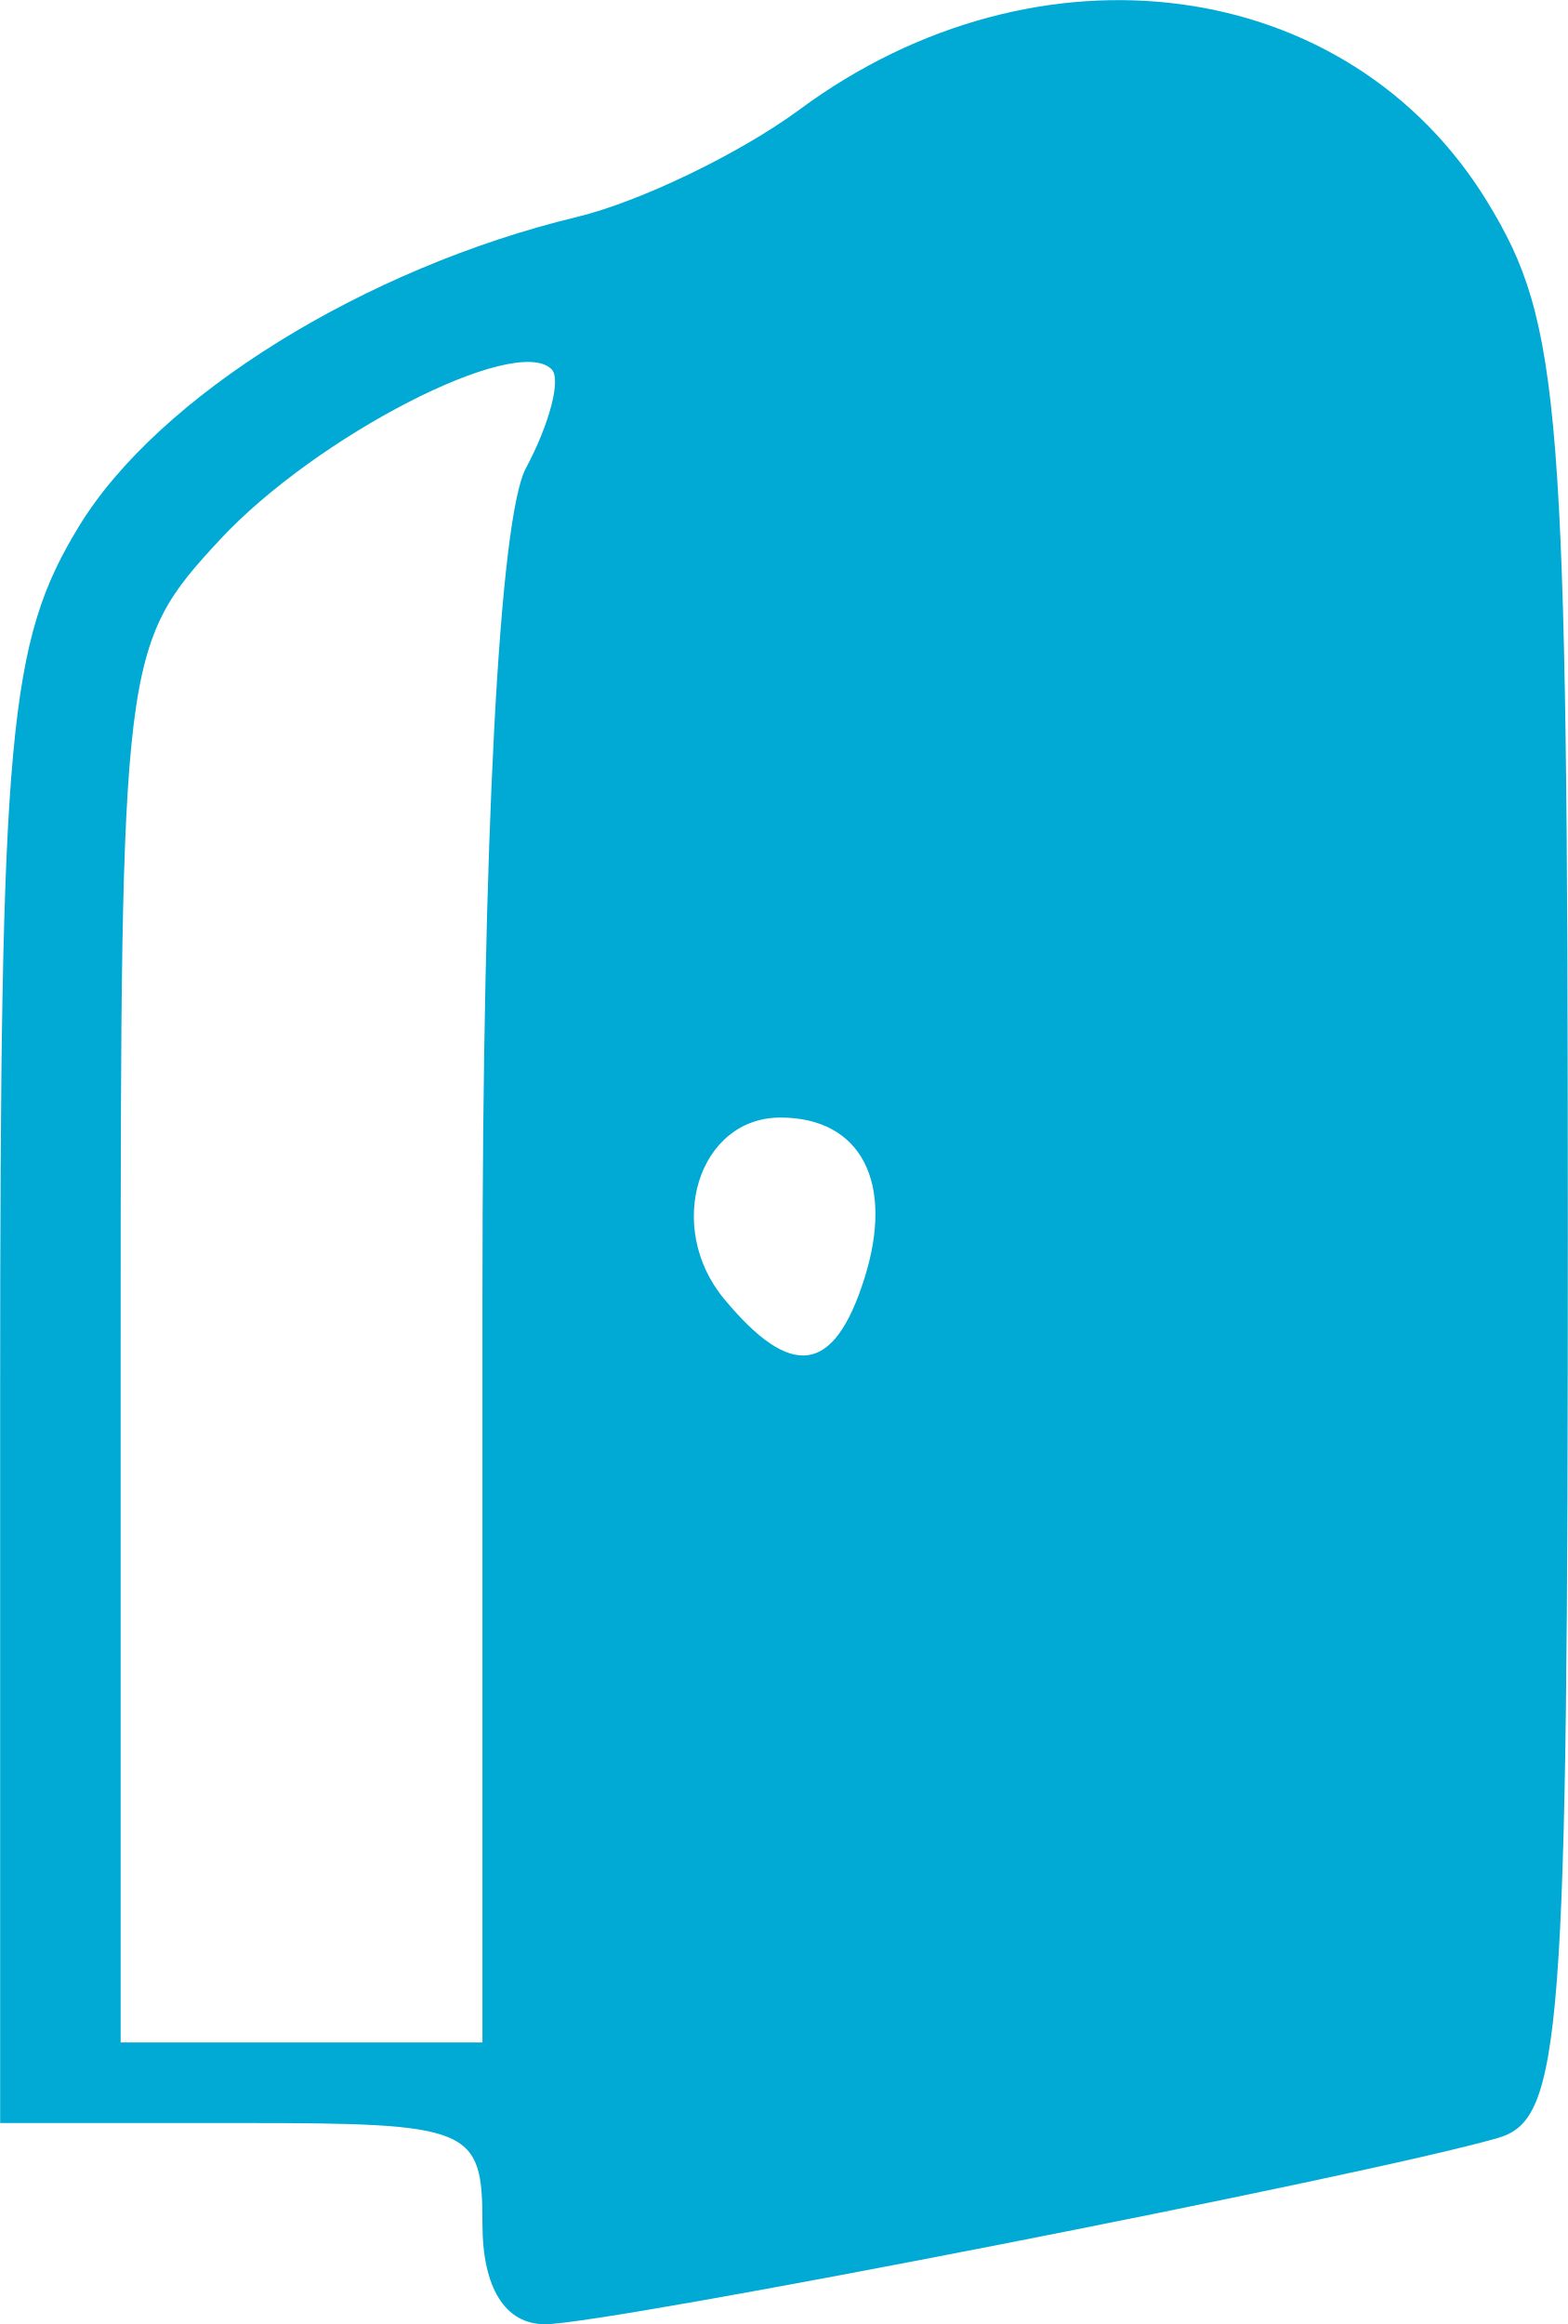
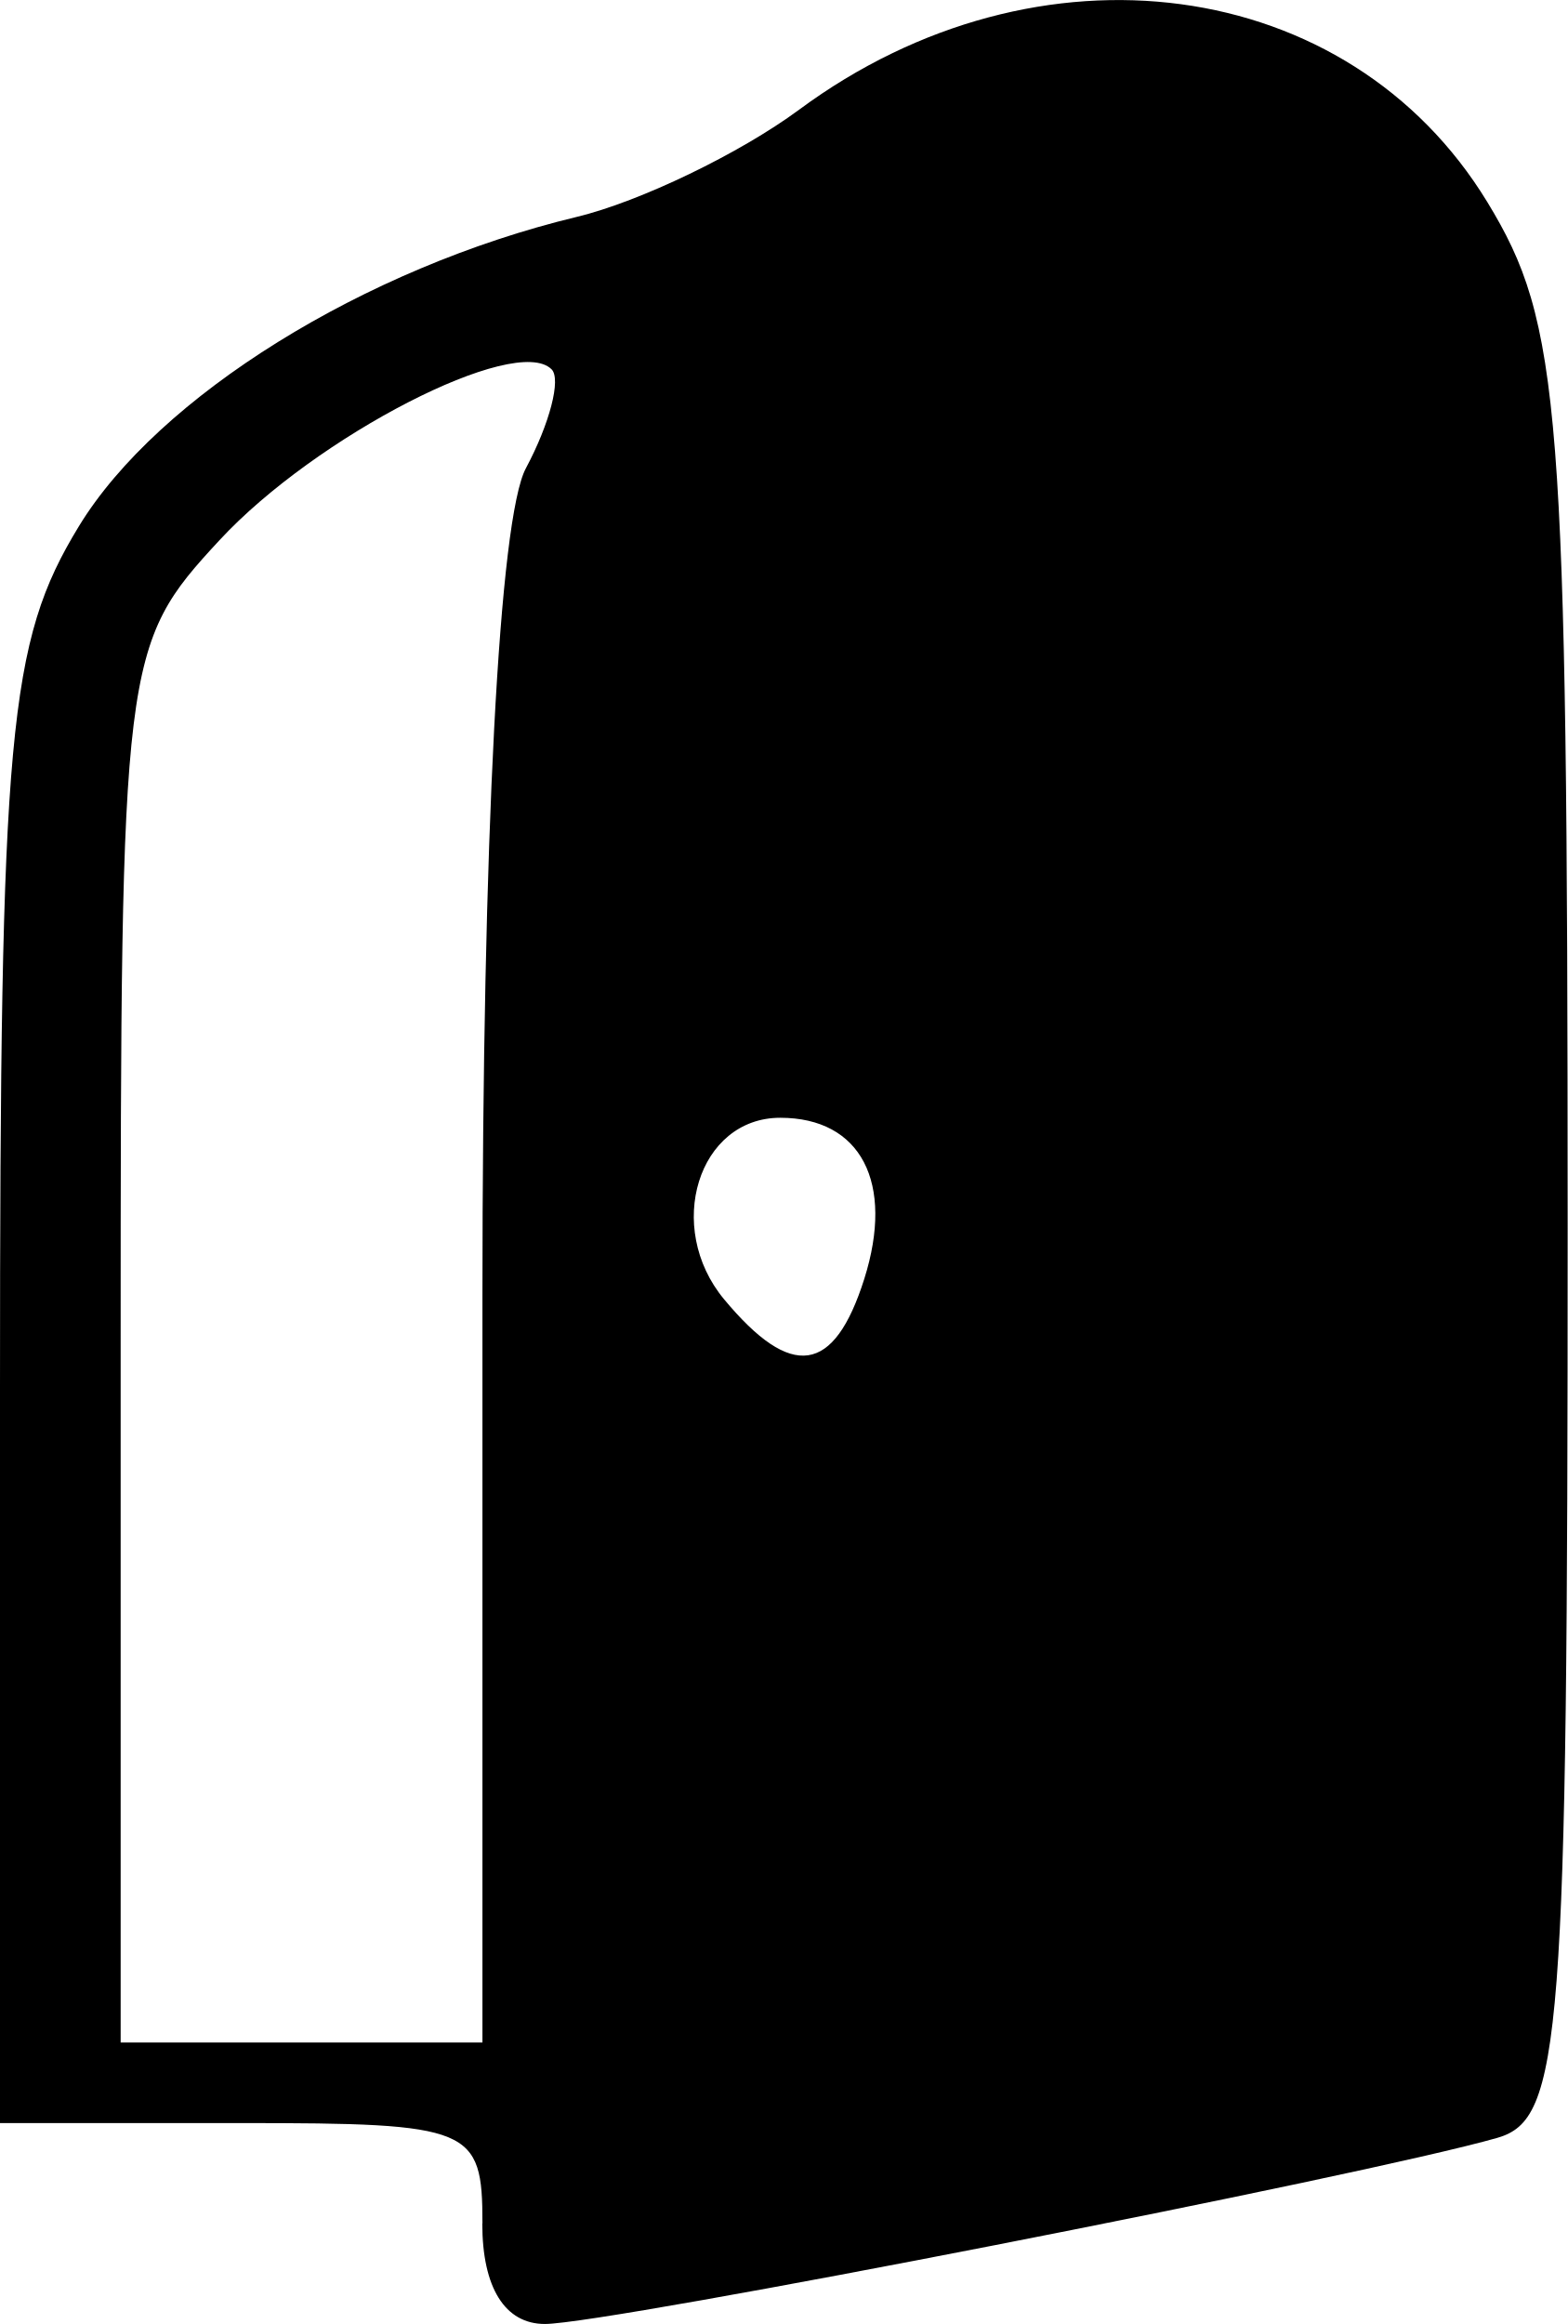
- <svg xmlns="http://www.w3.org/2000/svg" width="10.317mm" height="15.292mm" version="1.1" viewBox="0 0 10.317 15.292">
-   <g transform="translate(-12.435 .26458)">
-     <path d="m15.61 14.366c0-0.632-0.071-0.661-1.587-0.661h-1.587v-4.829c0-4.327 0.055-4.917 0.519-5.678 0.521-0.855 1.881-1.699 3.277-2.035 0.415-0.1 1.073-0.418 1.464-0.706 1.573-1.163 3.615-0.889 4.528 0.608 0.486 0.797 0.528 1.336 0.529 6.736 0 5.363-0.039 5.881-0.462 6.003-0.872 0.251-5.856 1.225-6.269 1.225-0.263 0-0.412-0.239-0.412-0.661zm0-6.103c0-3.014 0.111-5.119 0.286-5.447 0.157-0.294 0.233-0.587 0.169-0.651-0.236-0.236-1.552 0.441-2.185 1.124-0.64 0.691-0.651 0.782-0.651 5.294v4.592h2.381zm2.513-0.113c0.201-0.633-0.021-1.061-0.552-1.061-0.541 0-0.764 0.72-0.37 1.194 0.444 0.535 0.723 0.494 0.922-0.133z" style="fill:#00aad4;stroke-width:.265" />
-   </g>
+ <svg xmlns="http://www.w3.org/2000/svg" width="38.993" height="57.797" viewBox="0 0 10.317 15.292">
+   <path d="M3.175 14.63c0-.631-.07-.66-1.588-.66H0V9.14c0-4.326.055-4.916.519-5.677.521-.855 1.88-1.7 3.277-2.036.415-.1 1.073-.417 1.464-.706 1.573-1.163 3.615-.889 4.528.608.485.797.528 1.336.529 6.735 0 5.363-.04 5.881-.462 6.003-.872.25-5.856 1.225-6.269 1.225-.263 0-.412-.239-.412-.661zm0-6.102c0-3.014.11-5.119.286-5.447.157-.294.233-.587.169-.651-.236-.236-1.552.44-2.185 1.124-.64.69-.651.782-.651 5.294v4.592h2.381zm2.513-.113c.2-.633-.022-1.06-.553-1.06-.54 0-.763.72-.37 1.194.444.534.724.494.923-.134" />
</svg>
